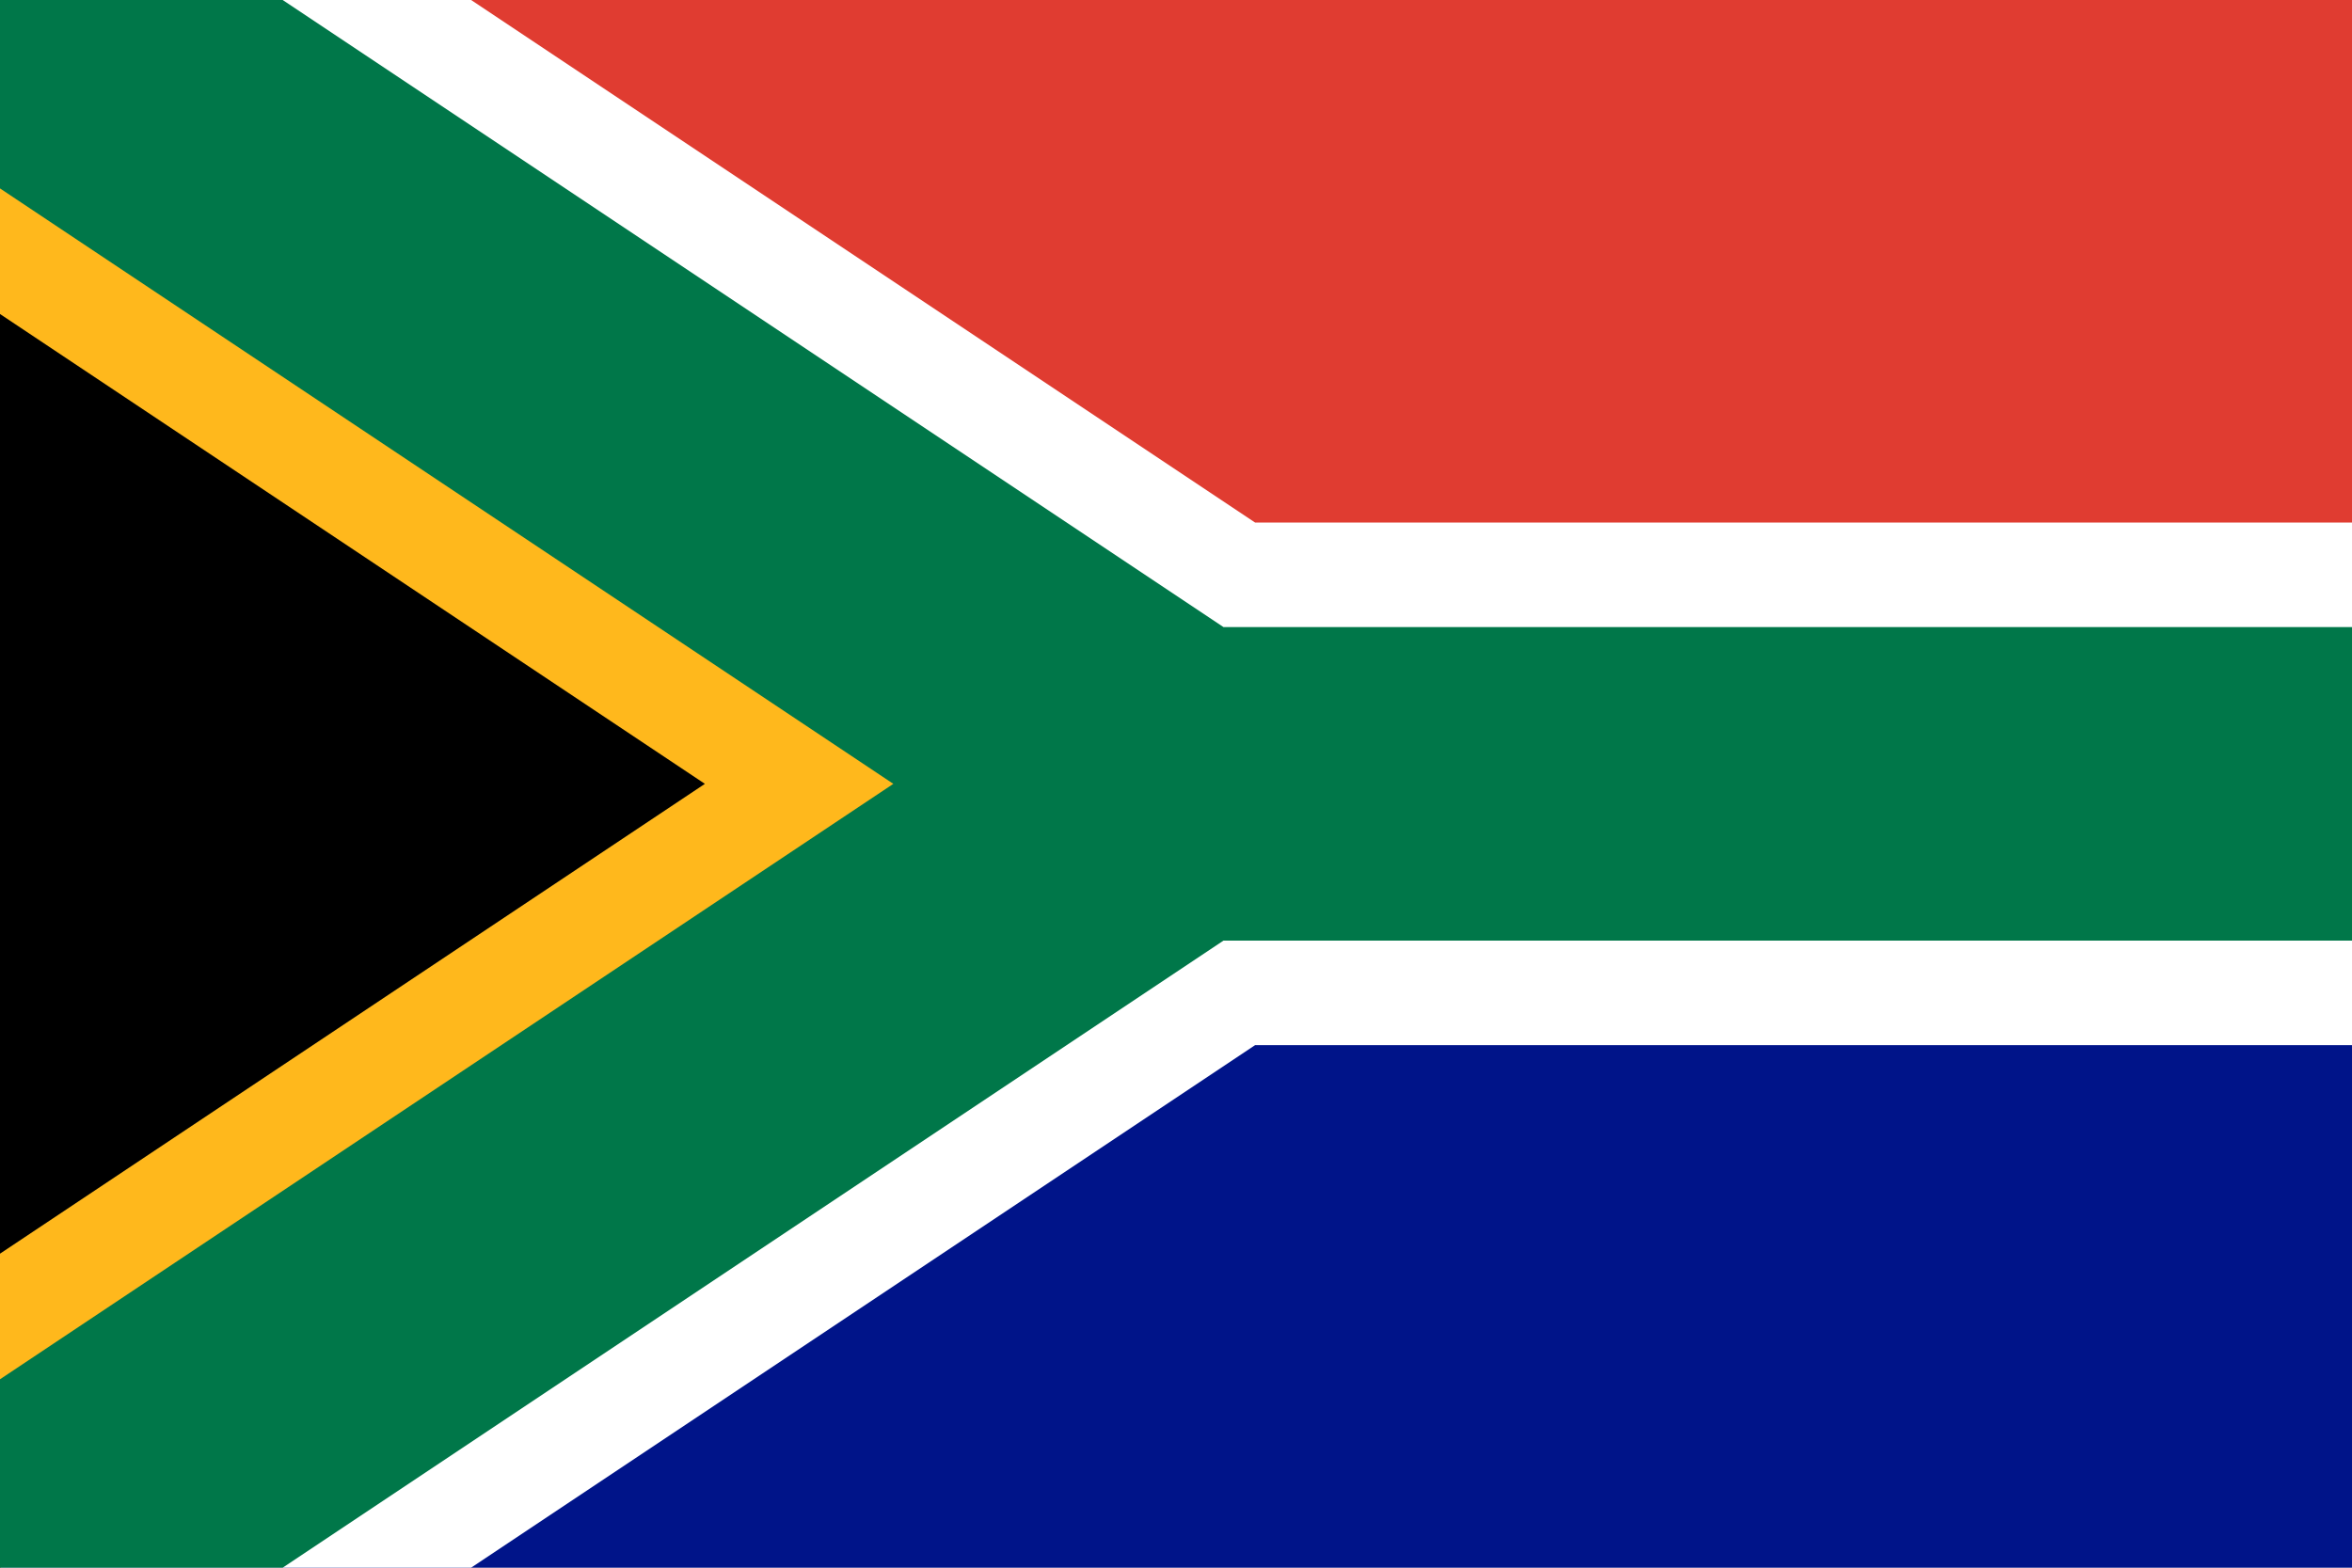
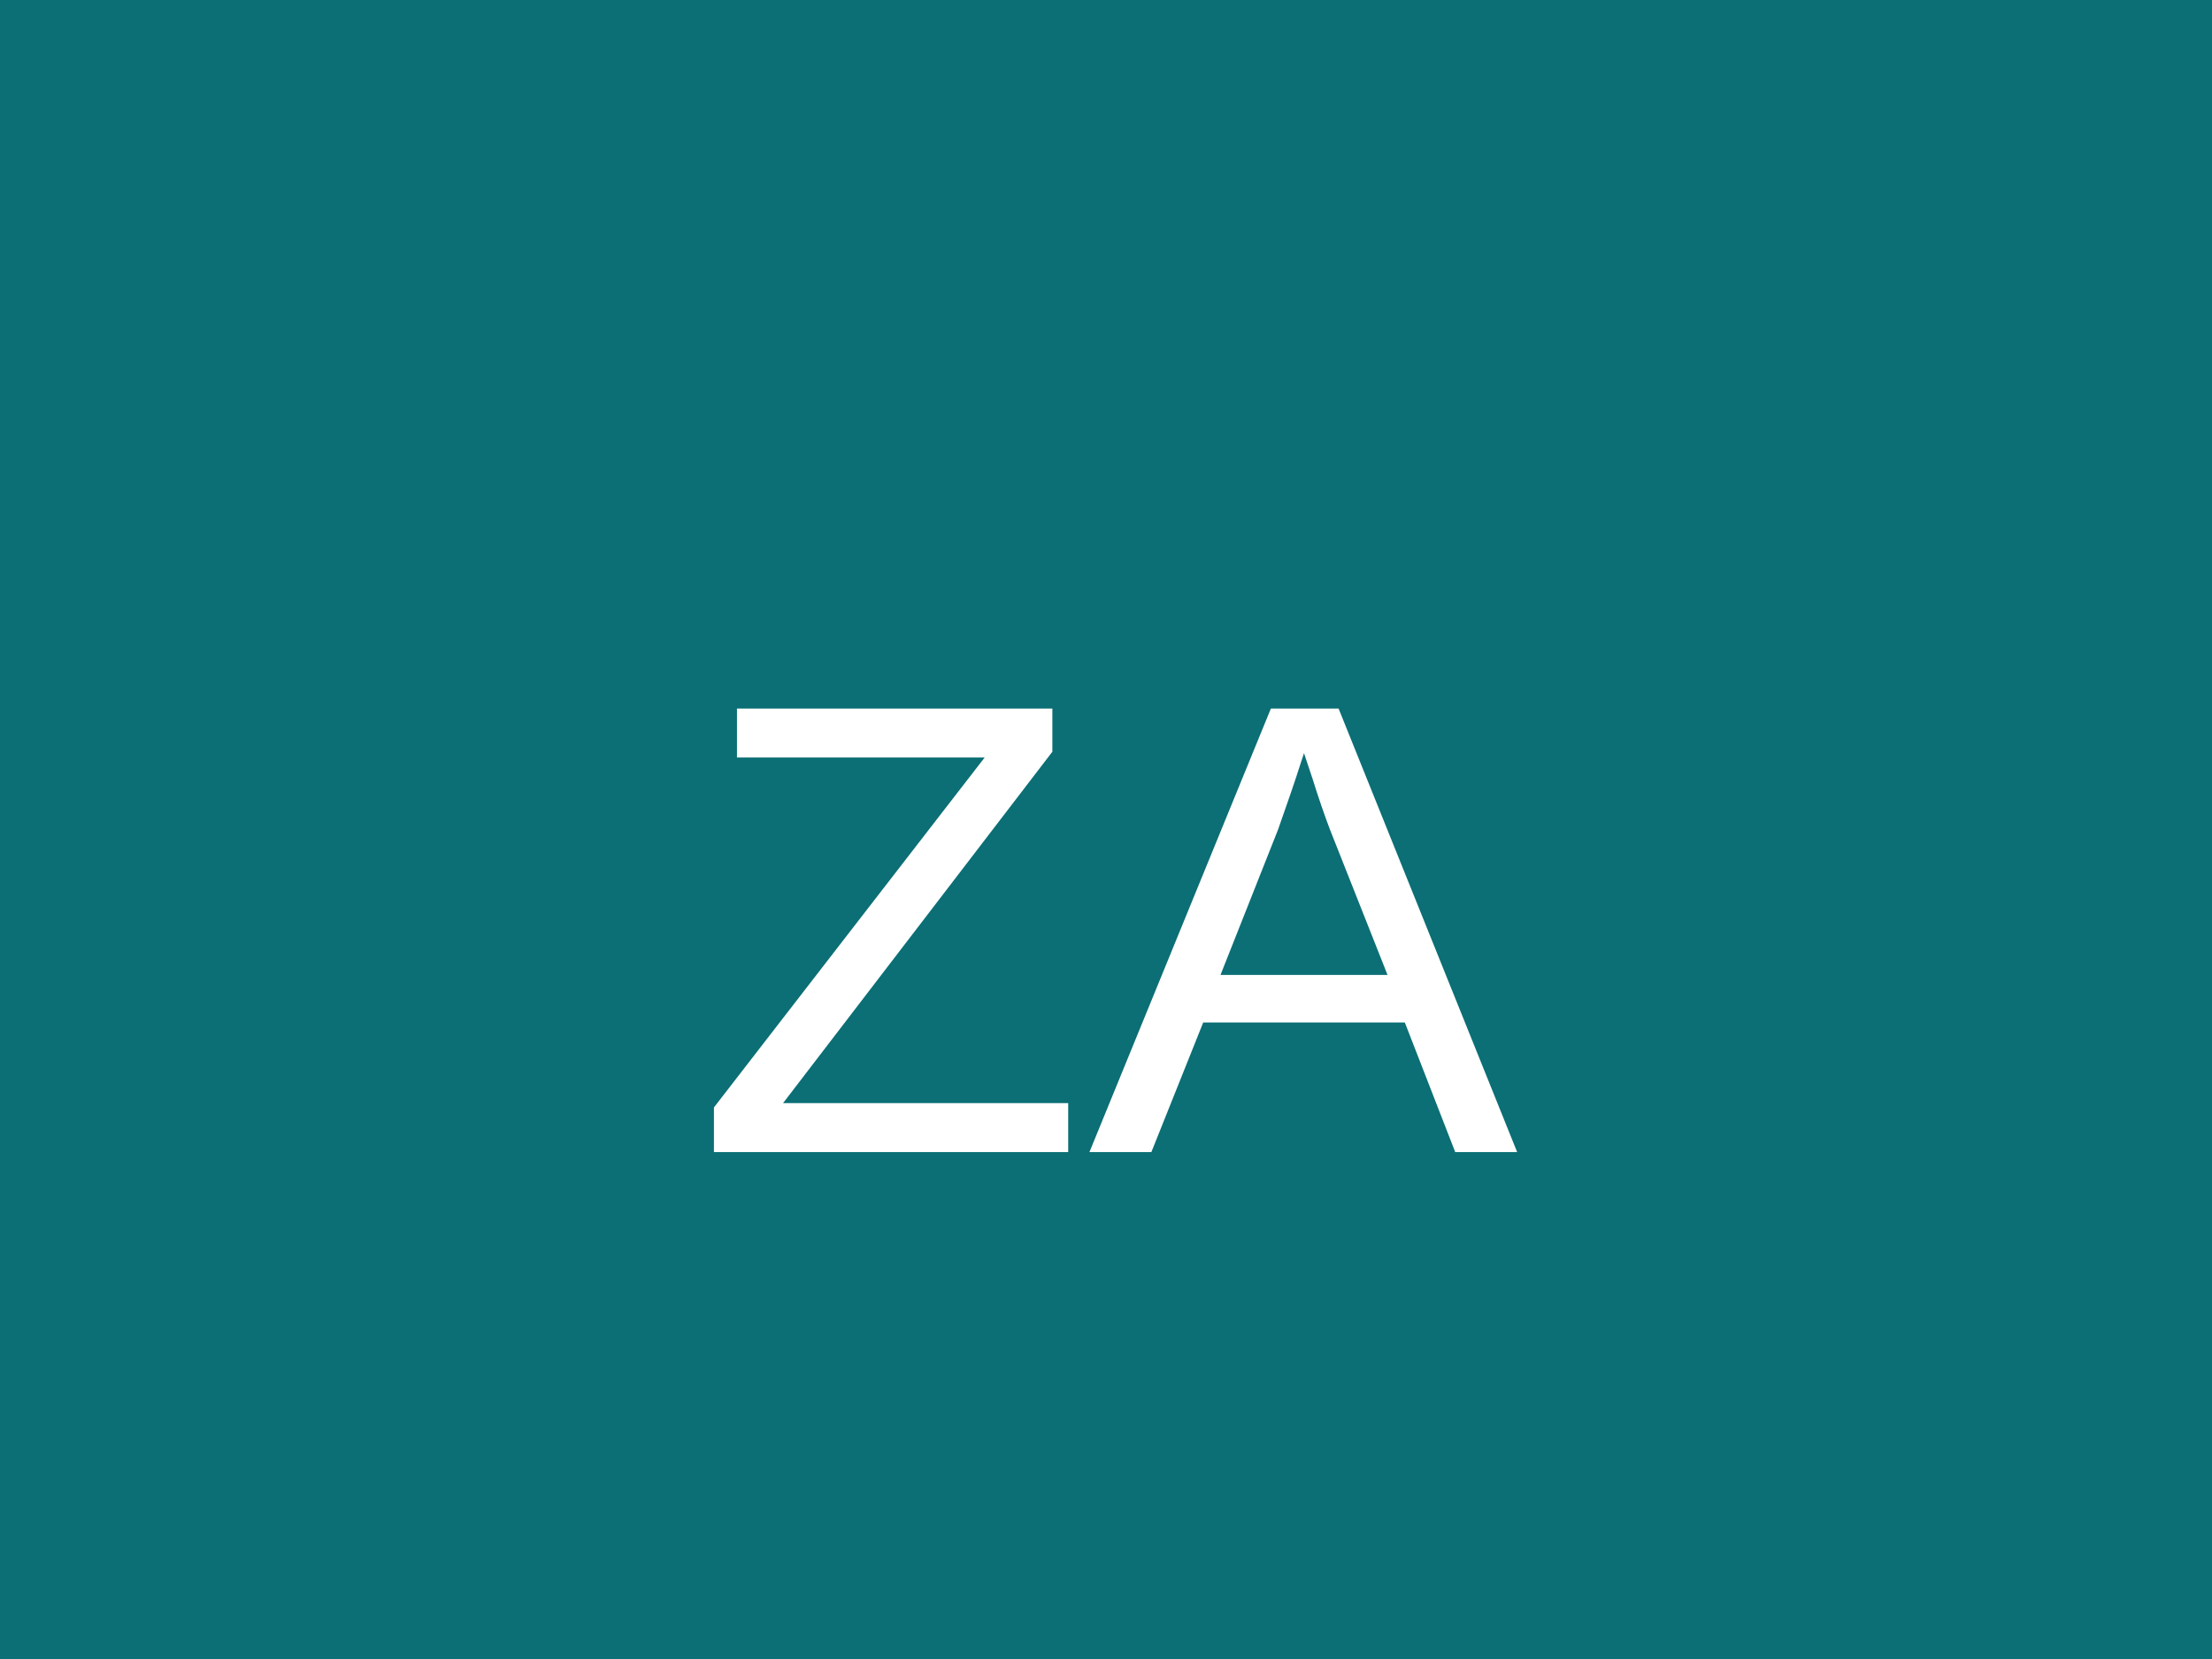
- <svg xmlns="http://www.w3.org/2000/svg" width="900" height="600" viewBox="0 0 90 60">
-   <defs>
-     <clipPath id="b">
-       <path d="m0 0 45 30L0 60z" />
-     </clipPath>
-     <clipPath id="a">
-       <path d="M0 0h90v60H0z" />
-     </clipPath>
-   </defs>
-   <path fill="#E03C31" d="M0 0h90v30H45z" />
-   <path fill="#001489" d="M0 60h90V30H45z" />
-   <g fill="none" clip-path="url(#a)">
-     <path stroke="#FFF" stroke-width="20" d="M90 30H45L0 0v60l45-30" />
-     <path fill="#000" stroke="#ffb81c" stroke-width="20" d="m0 0 45 30L0 60" clip-path="url(#b)" />
-     <path stroke="#007749" stroke-width="12" d="m0 0 45 30h45M0 60l45-30" />
-   </g>
+ <svg xmlns="http://www.w3.org/2000/svg" width="24" height="18" viewBox="0 0 24 18">
+   <rect width="24" height="18" fill="#0b6f75" />
+   <text x="12" y="12.5" font-family="Arial,sans-serif" font-size="7" text-anchor="middle" fill="white">ZA</text>
</svg>
